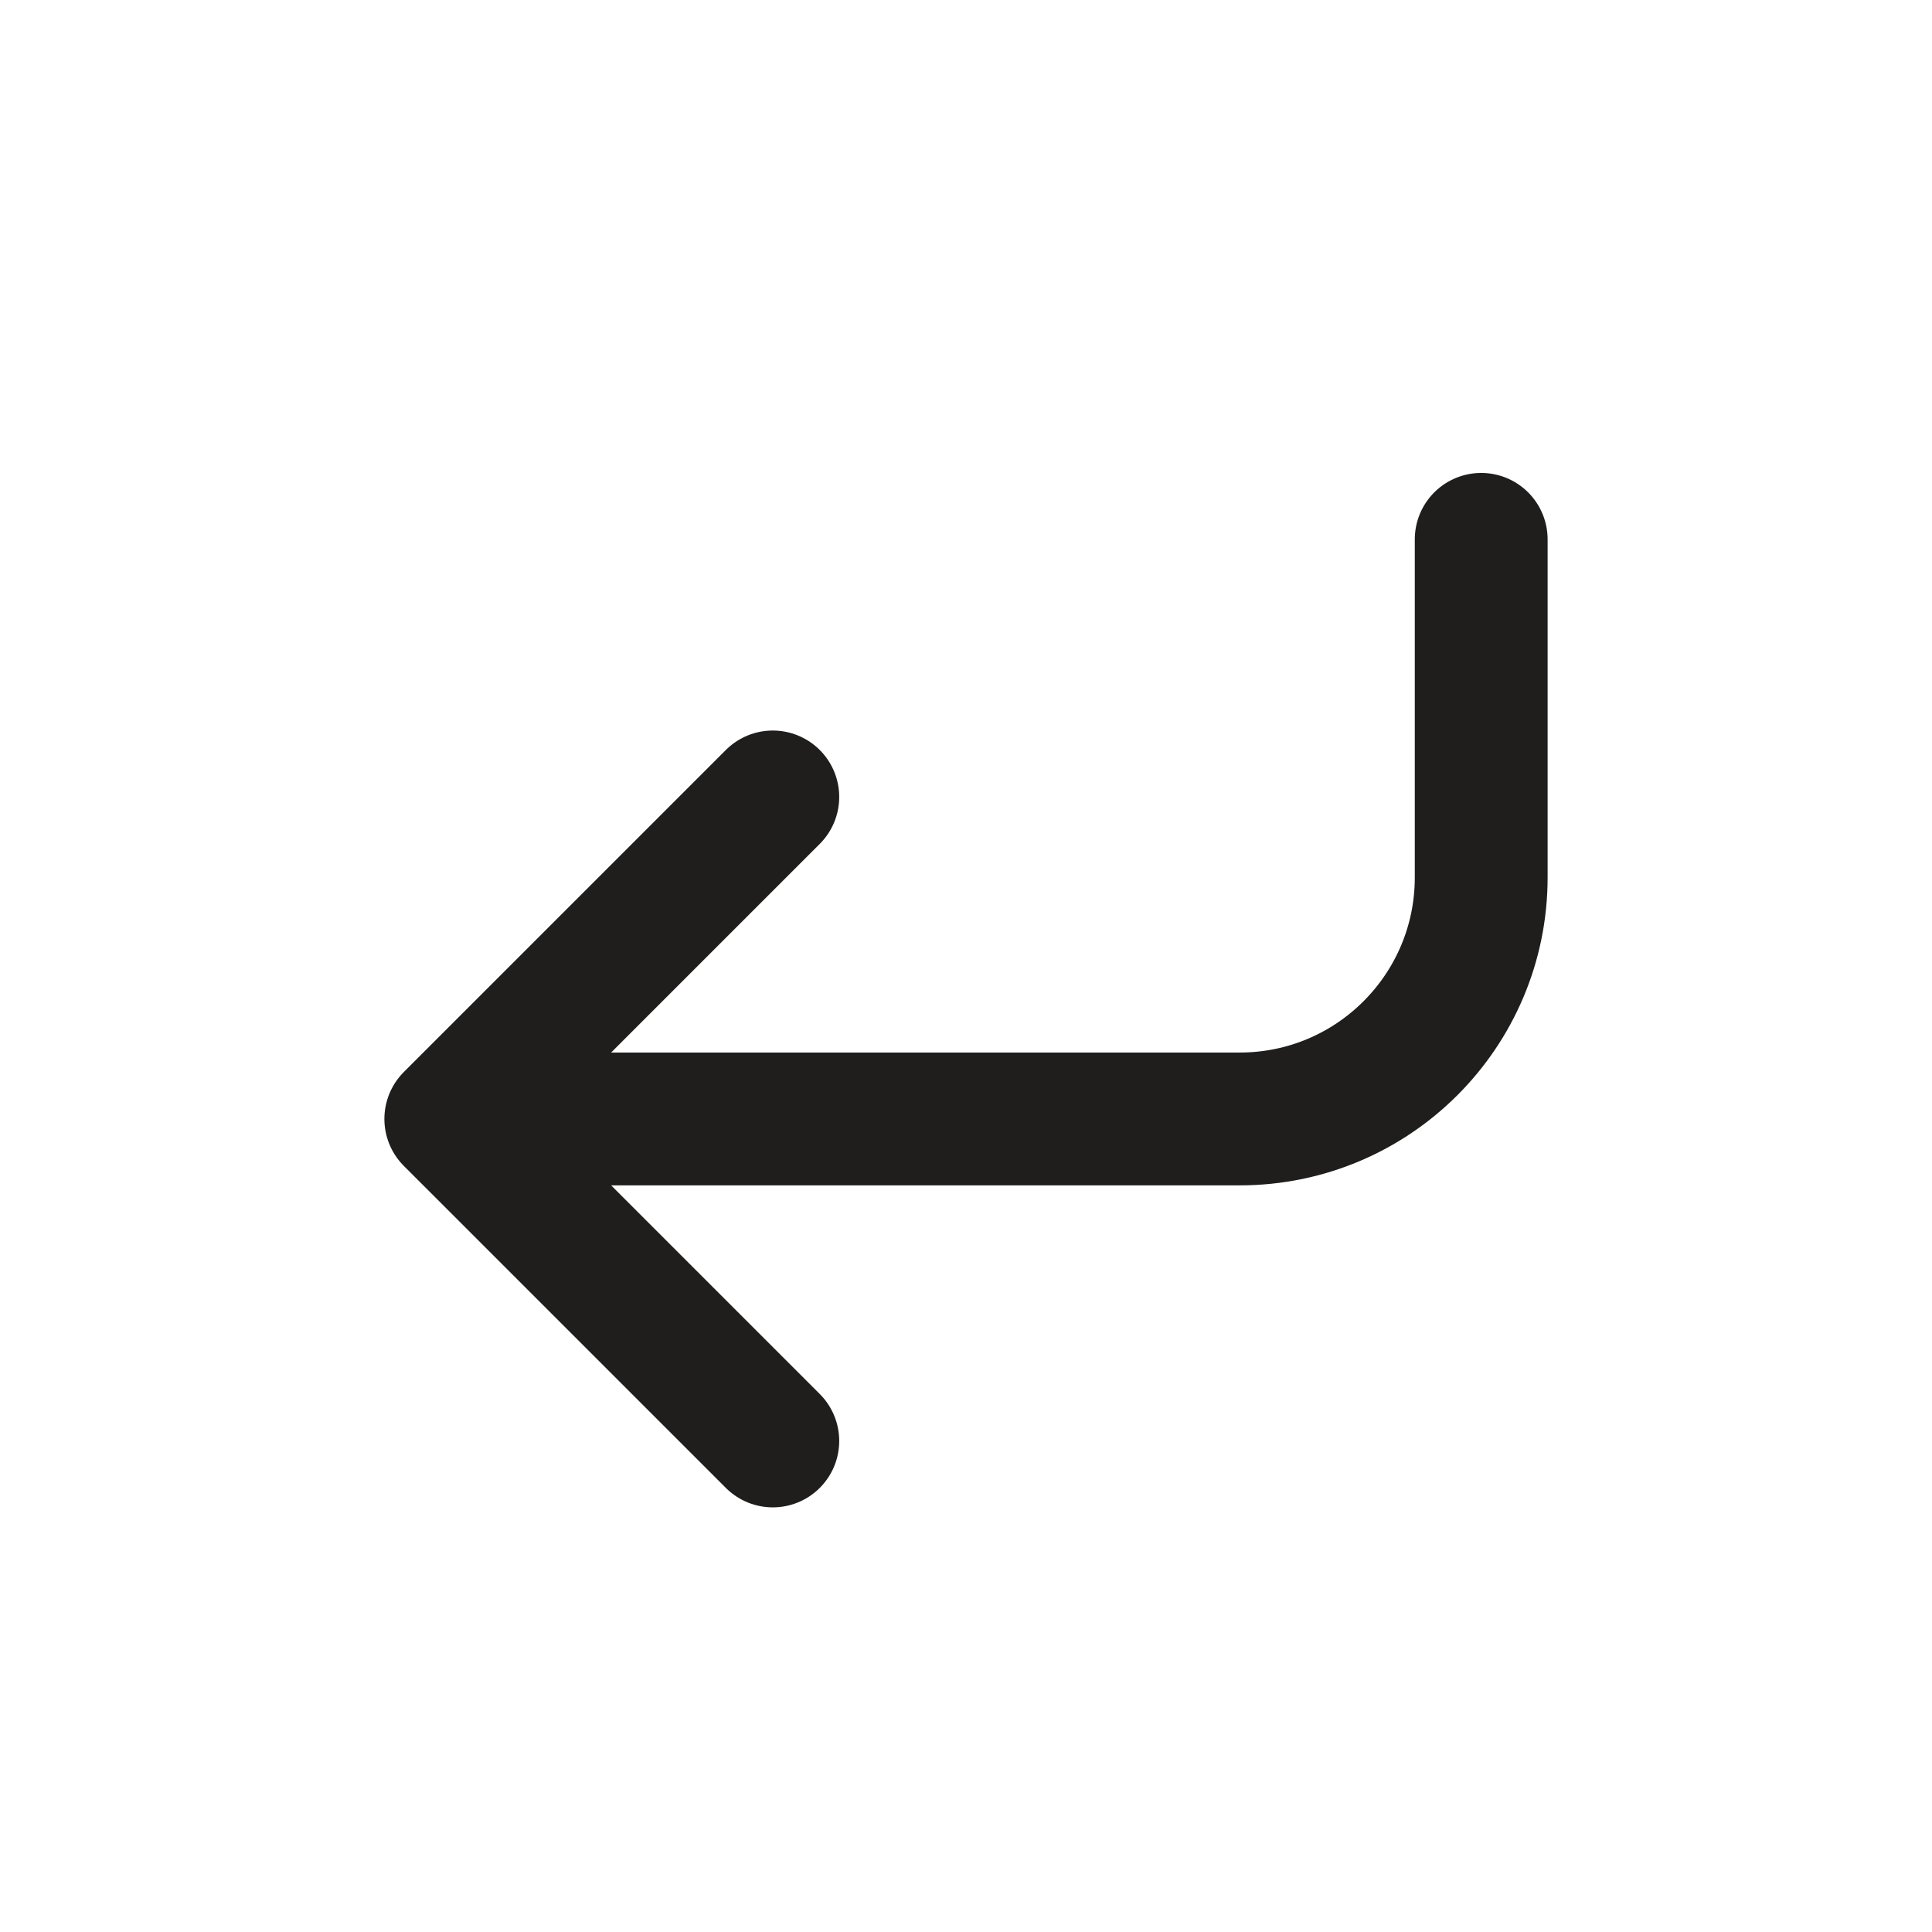
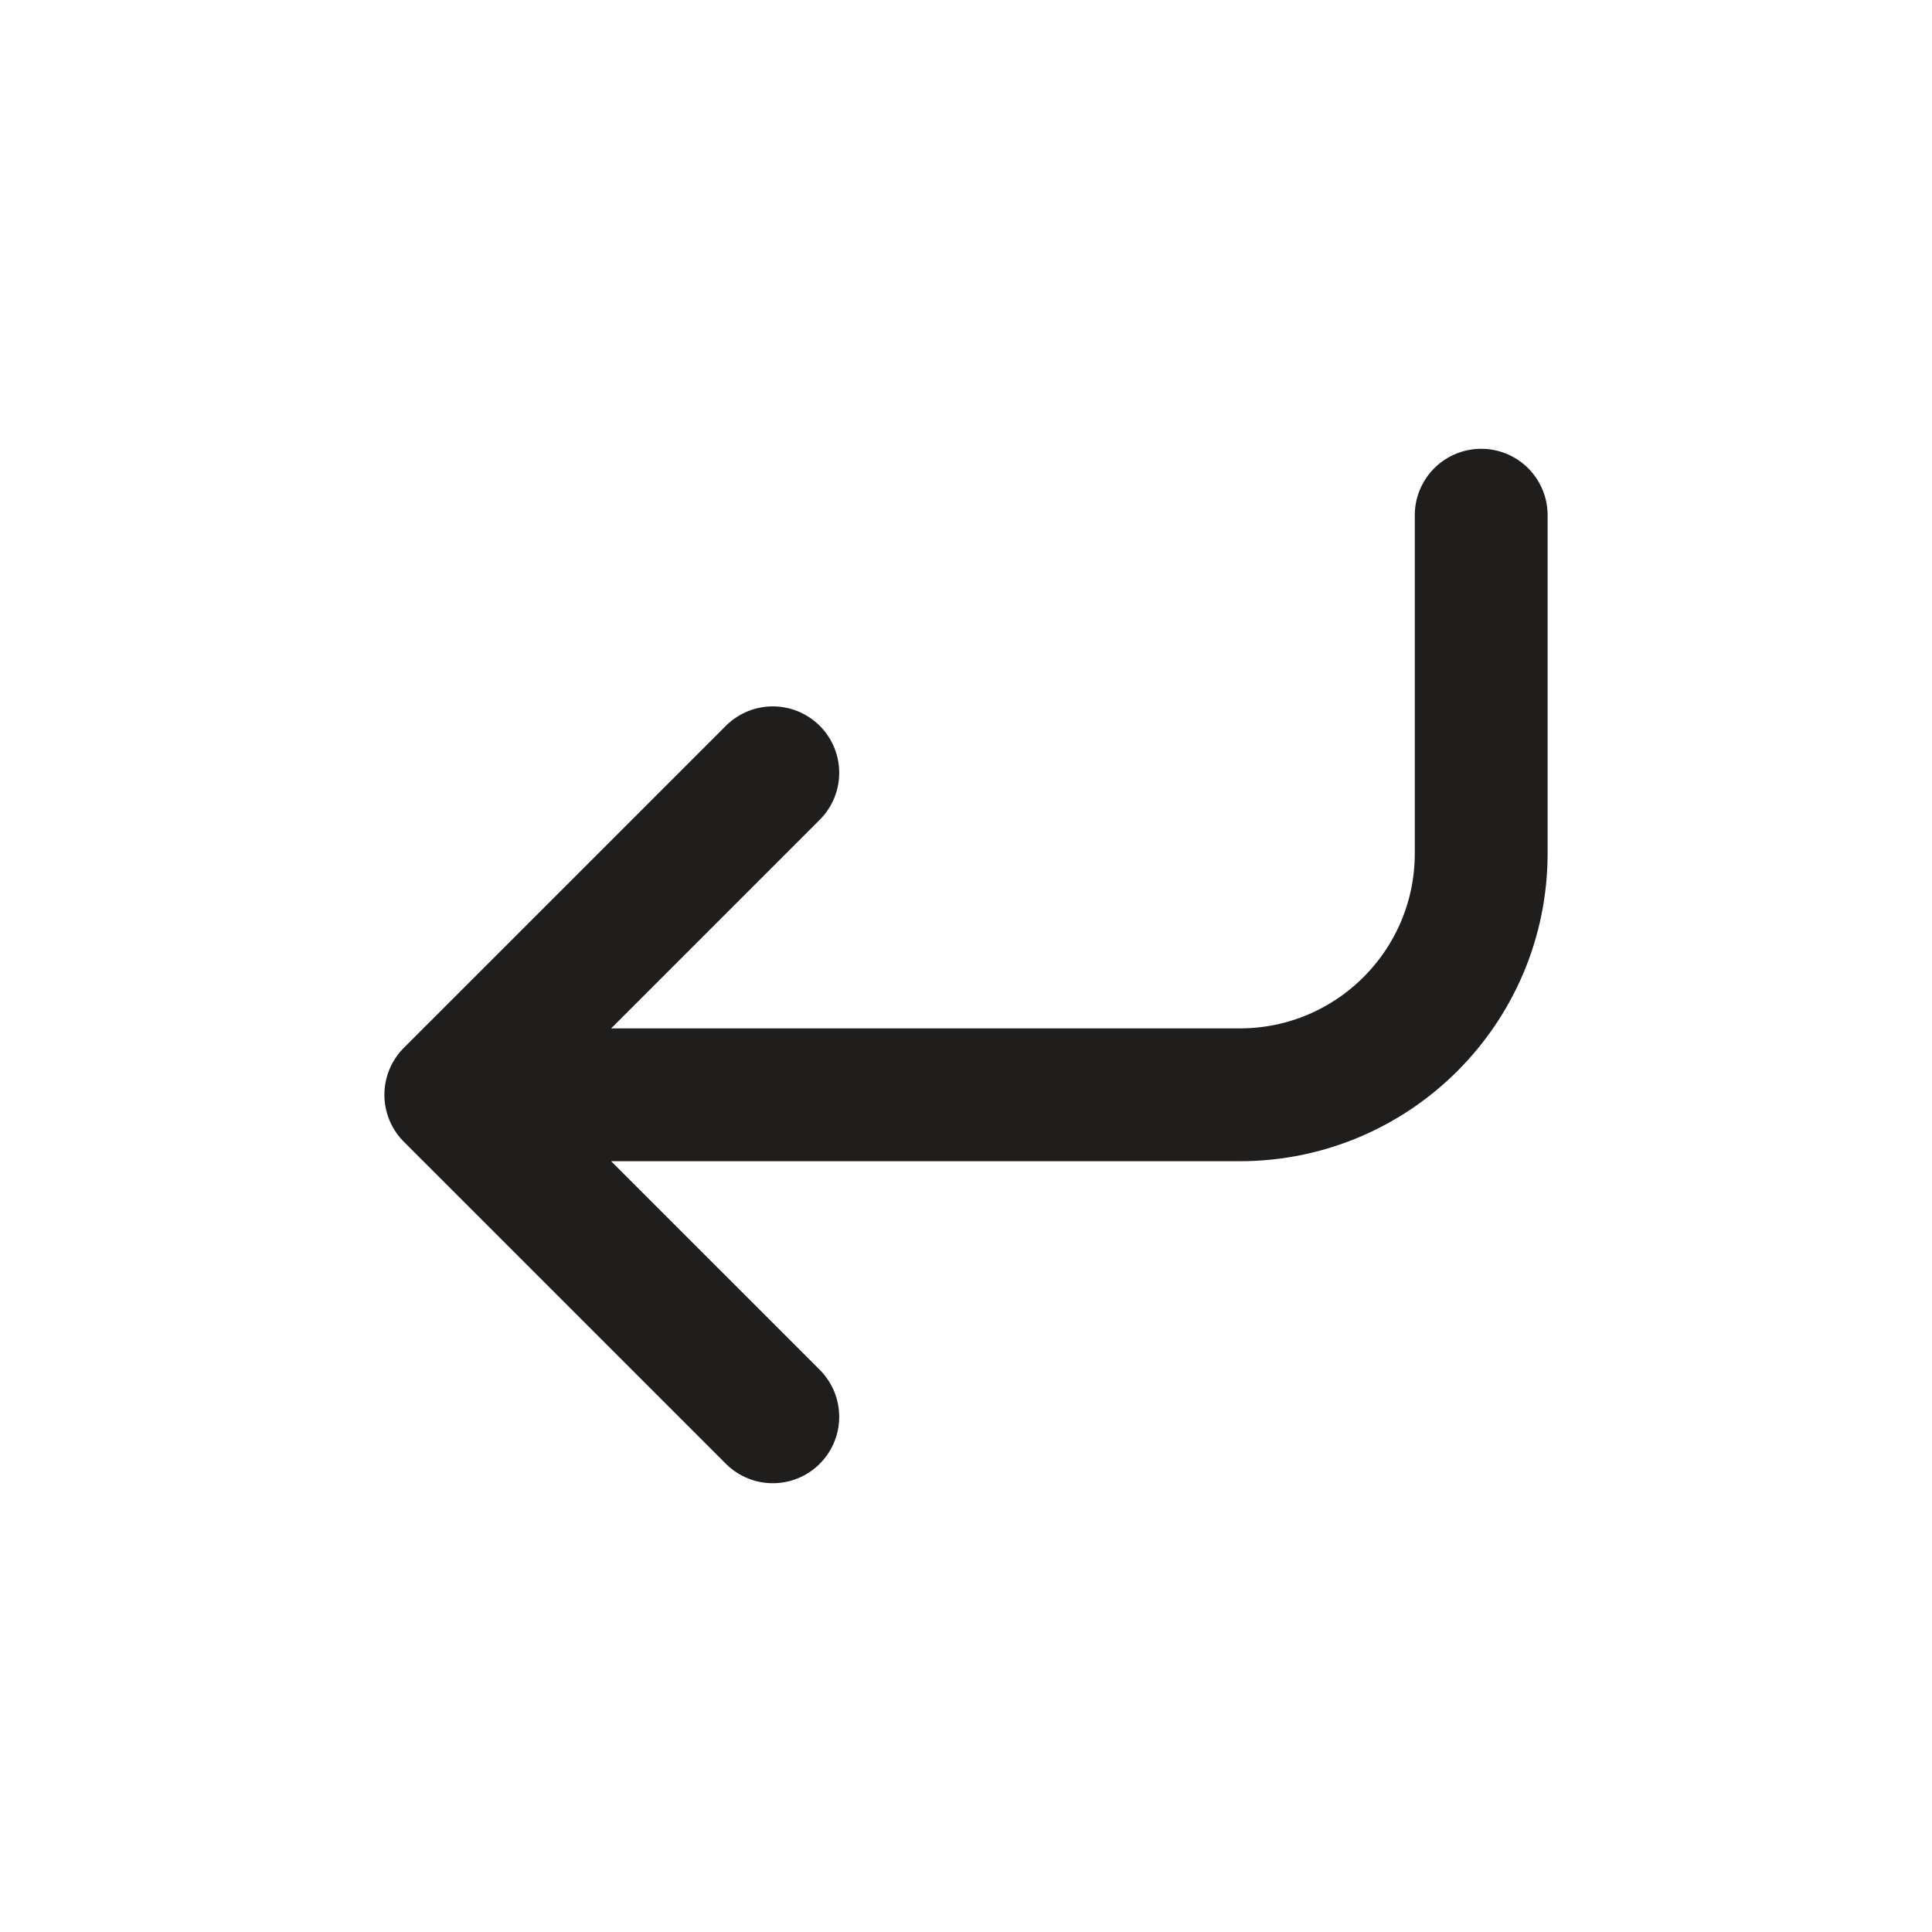
<svg xmlns="http://www.w3.org/2000/svg" viewBox="0 0 24 24" fill="none">
-   <path d="M18.4 6.7V10.9A3 3 0 0 1 15.4 13.9H5.6M9.6 9.9L5.6 13.9L9.6 17.9" stroke="#1F1E1D" stroke-width="1.65" stroke-linecap="round" stroke-linejoin="round" />
+   <path d="M18.4 6.4V10.6A3 3 0 0 1 15.4 13.6H5.6M9.6 9.6L5.6 13.6L9.6 17.6" stroke="#1F1E1D" stroke-width="1.65" stroke-linecap="round" stroke-linejoin="round" />
</svg>
